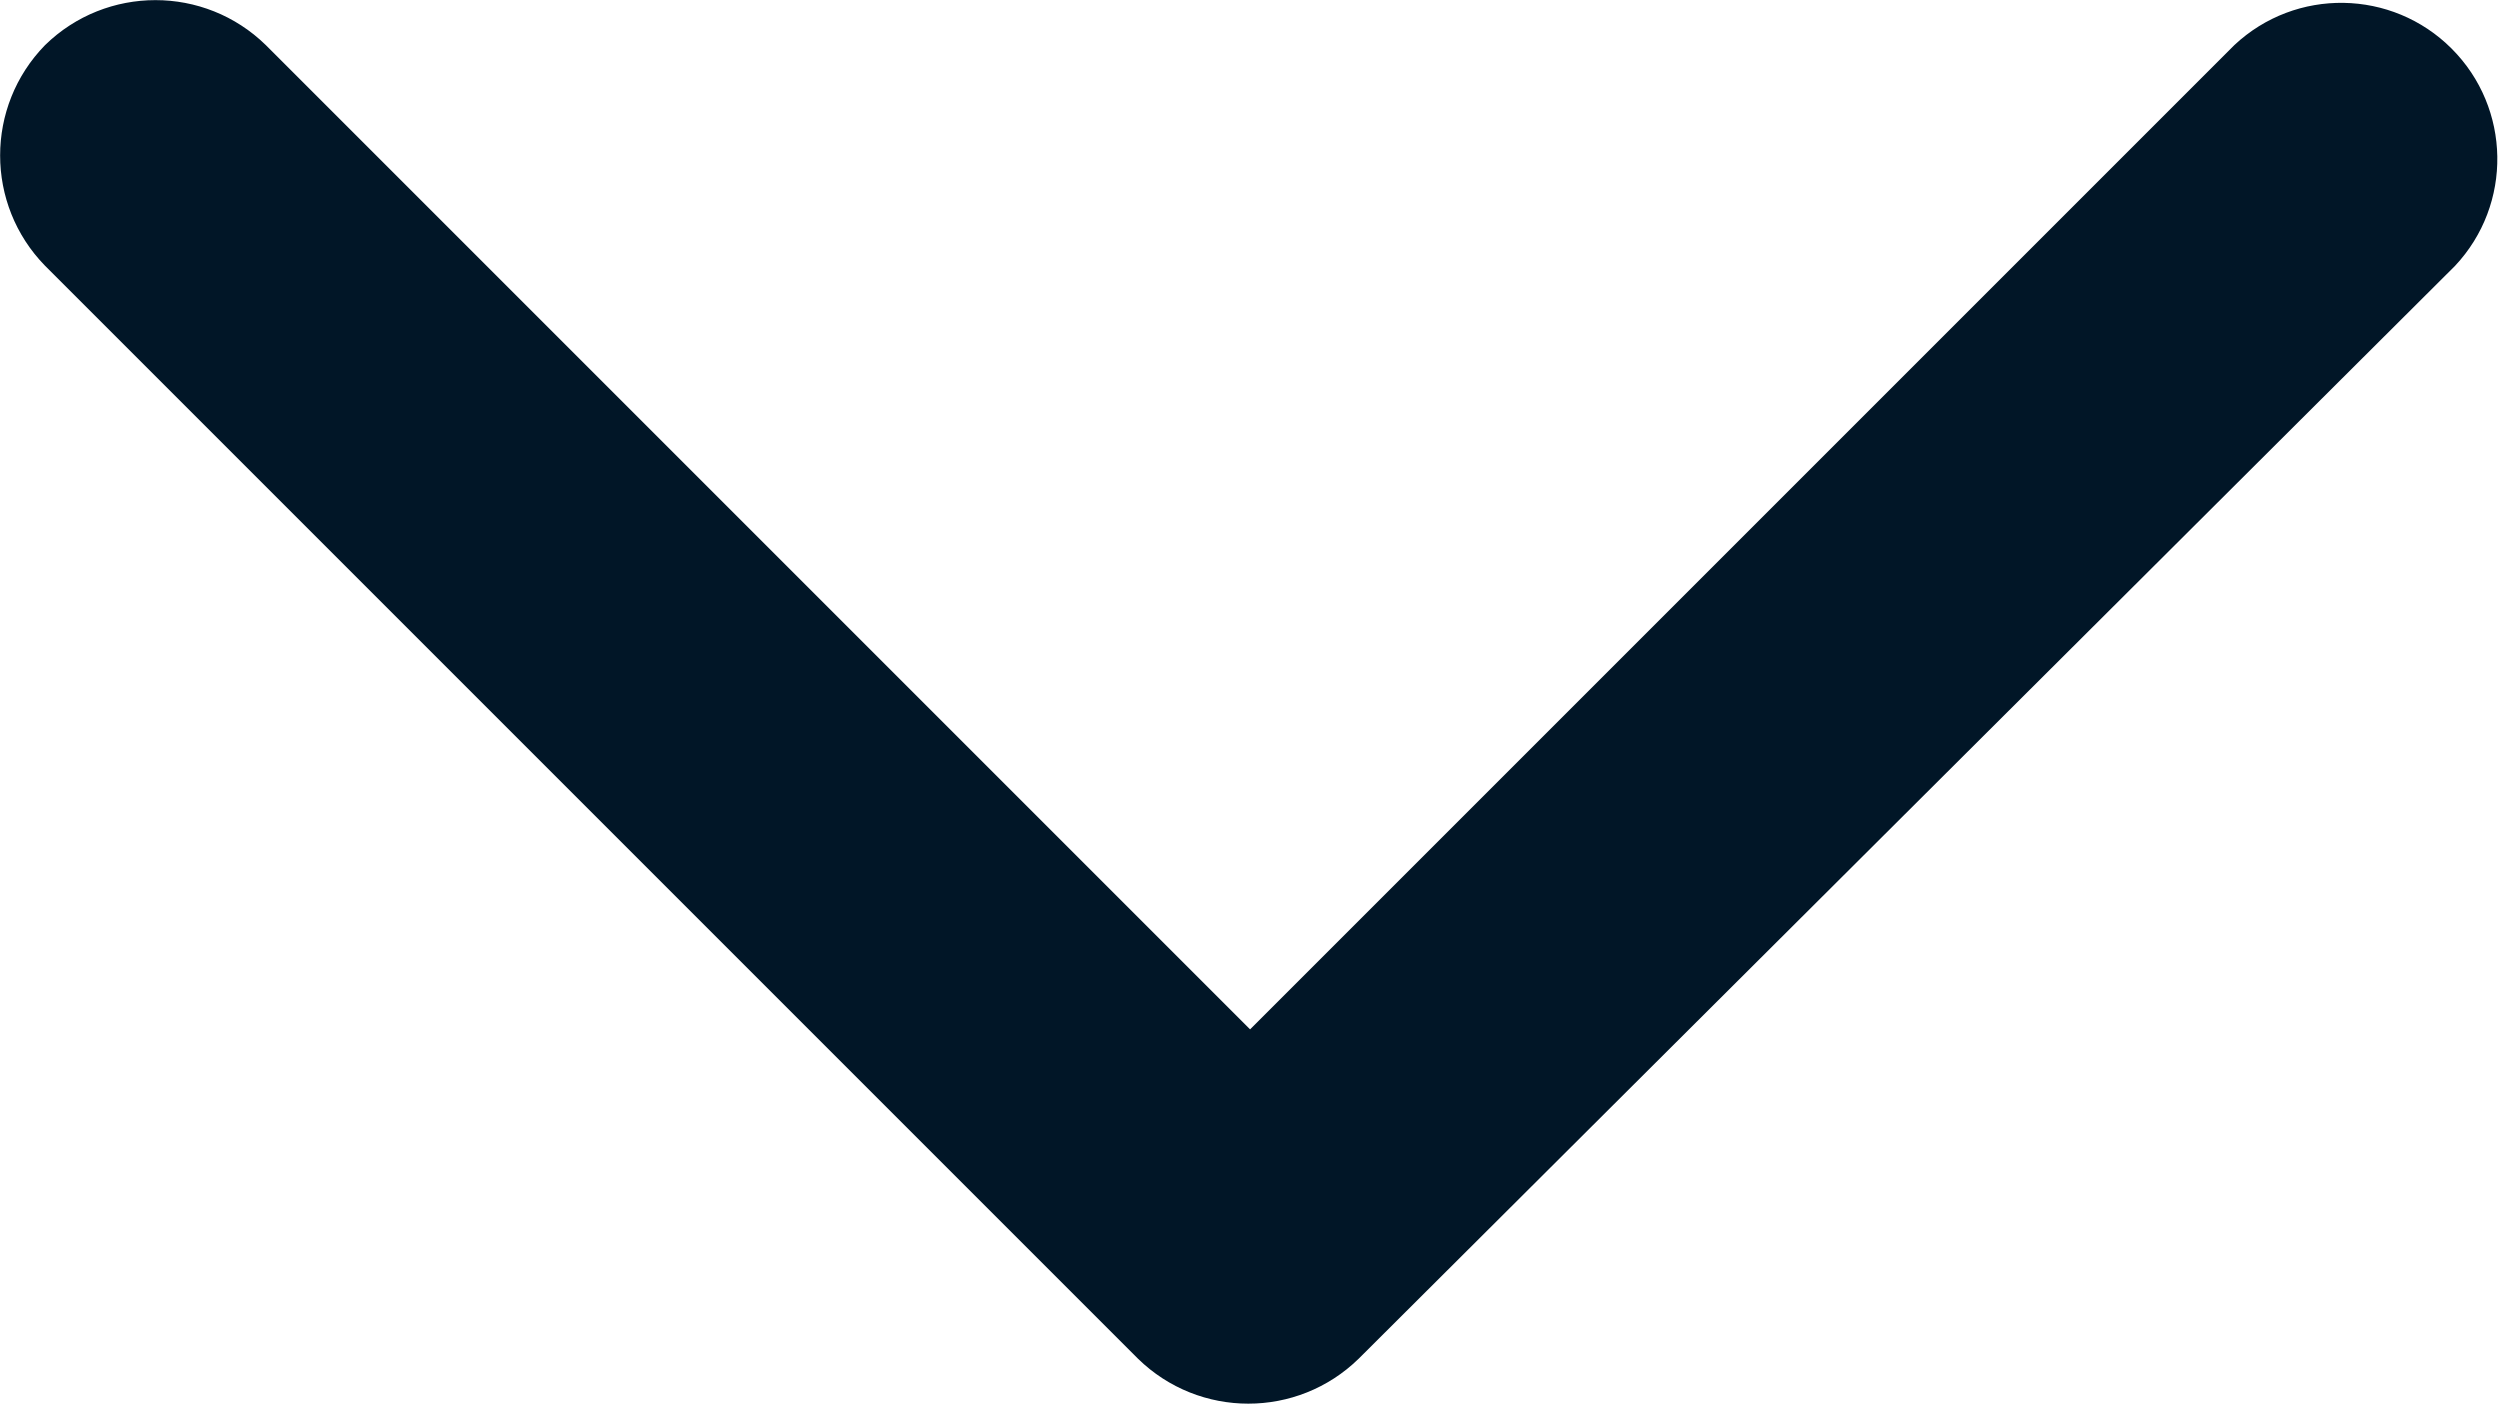
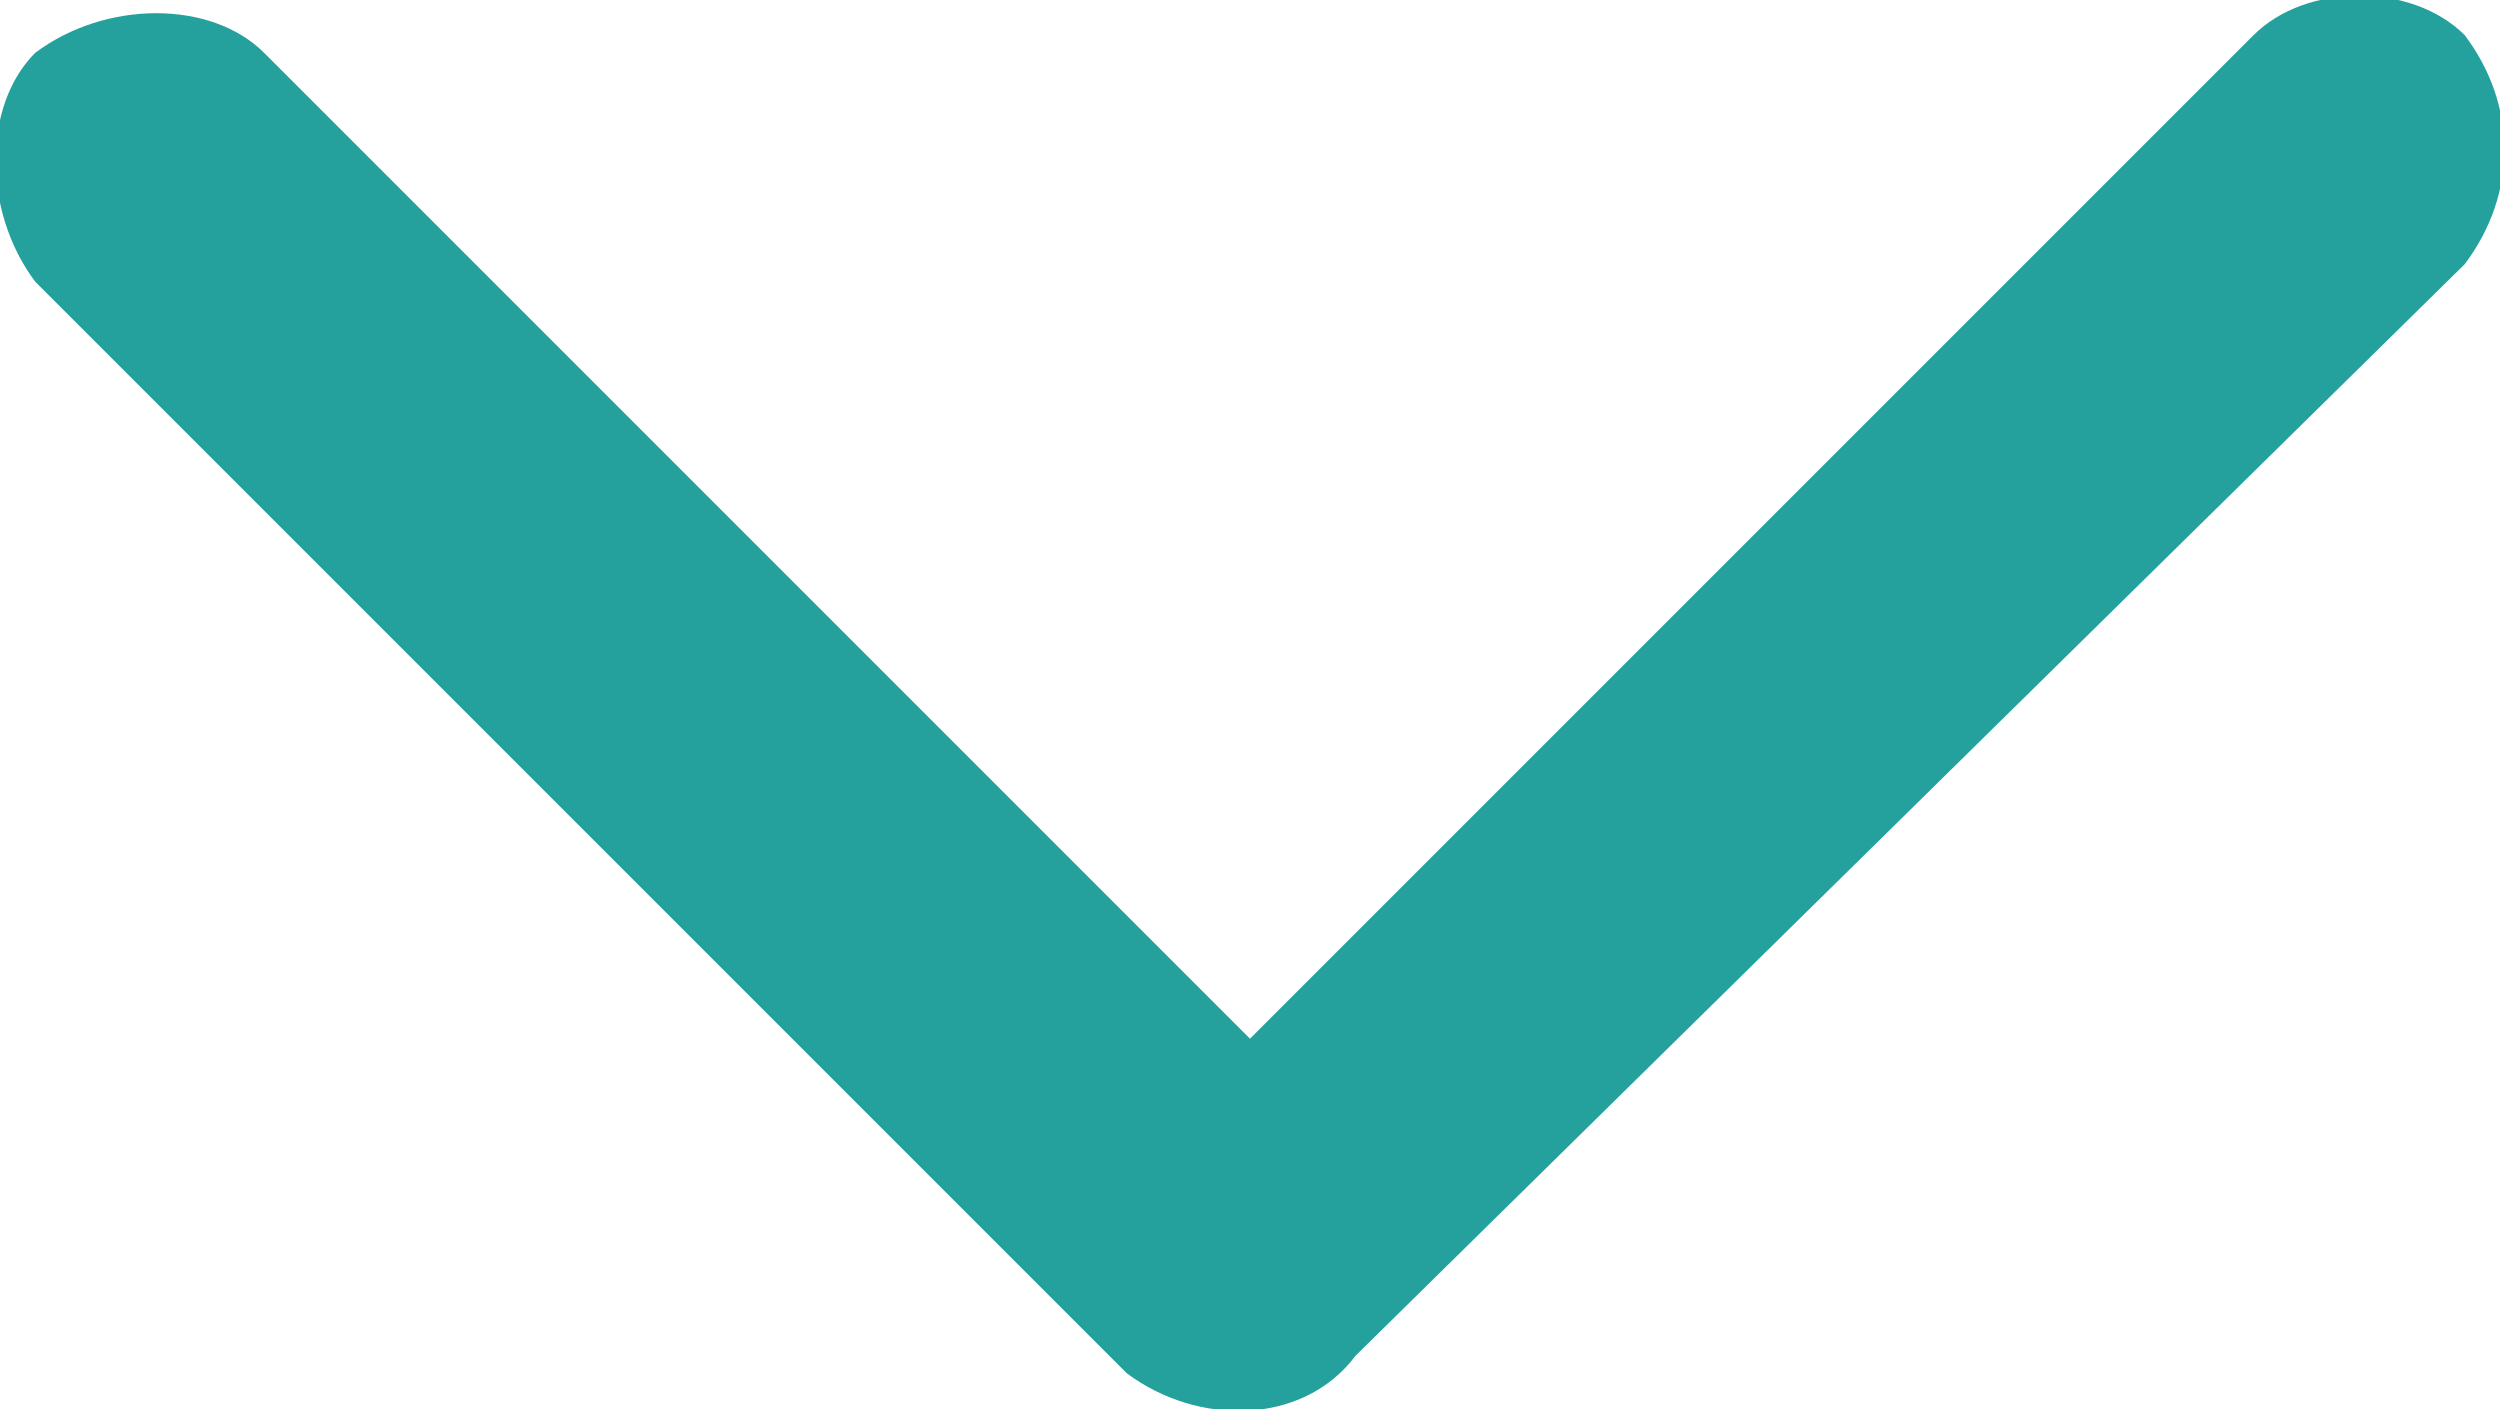
- <svg xmlns="http://www.w3.org/2000/svg" width="14.249" height="8" viewBox="0 0 14.249 8">
-   <path id="down_arrow" data-name="down arrow" d="M7.744,23.744l6.249-6.229a.89.89,0,0,0-1.258-1.258l-5.61,5.61-5.61-5.61a.9.9,0,0,0-1.258,0,.9.9,0,0,0,0,1.258l6.229,6.229a.9.9,0,0,0,1.258,0Z" transform="translate(0 -16)" fill="#011627" fill-rule="evenodd" />
+ <svg xmlns="http://www.w3.org/2000/svg" version="1.1" id="Layer_1" x="0px" y="0px" viewBox="0 0 14.2 8" style="enable-background:new 0 0 14.2 8;" xml:space="preserve">
+   <style type="text/css">
+ 	.st0{fill-rule:evenodd;clip-rule:evenodd;fill:#24A19C;}
+ </style>
+   <path id="down_arrow" class="st0" d="M7.7,7.7L14,1.5c0.3-0.4,0.3-0.9,0-1.3c-0.3-0.3-0.9-0.3-1.2,0L7.1,5.9L1.5,0.3  c-0.3-0.3-0.9-0.3-1.3,0c-0.3,0.3-0.3,0.9,0,1.3l6.2,6.2C6.8,8.1,7.4,8.1,7.7,7.7z" />
</svg>
